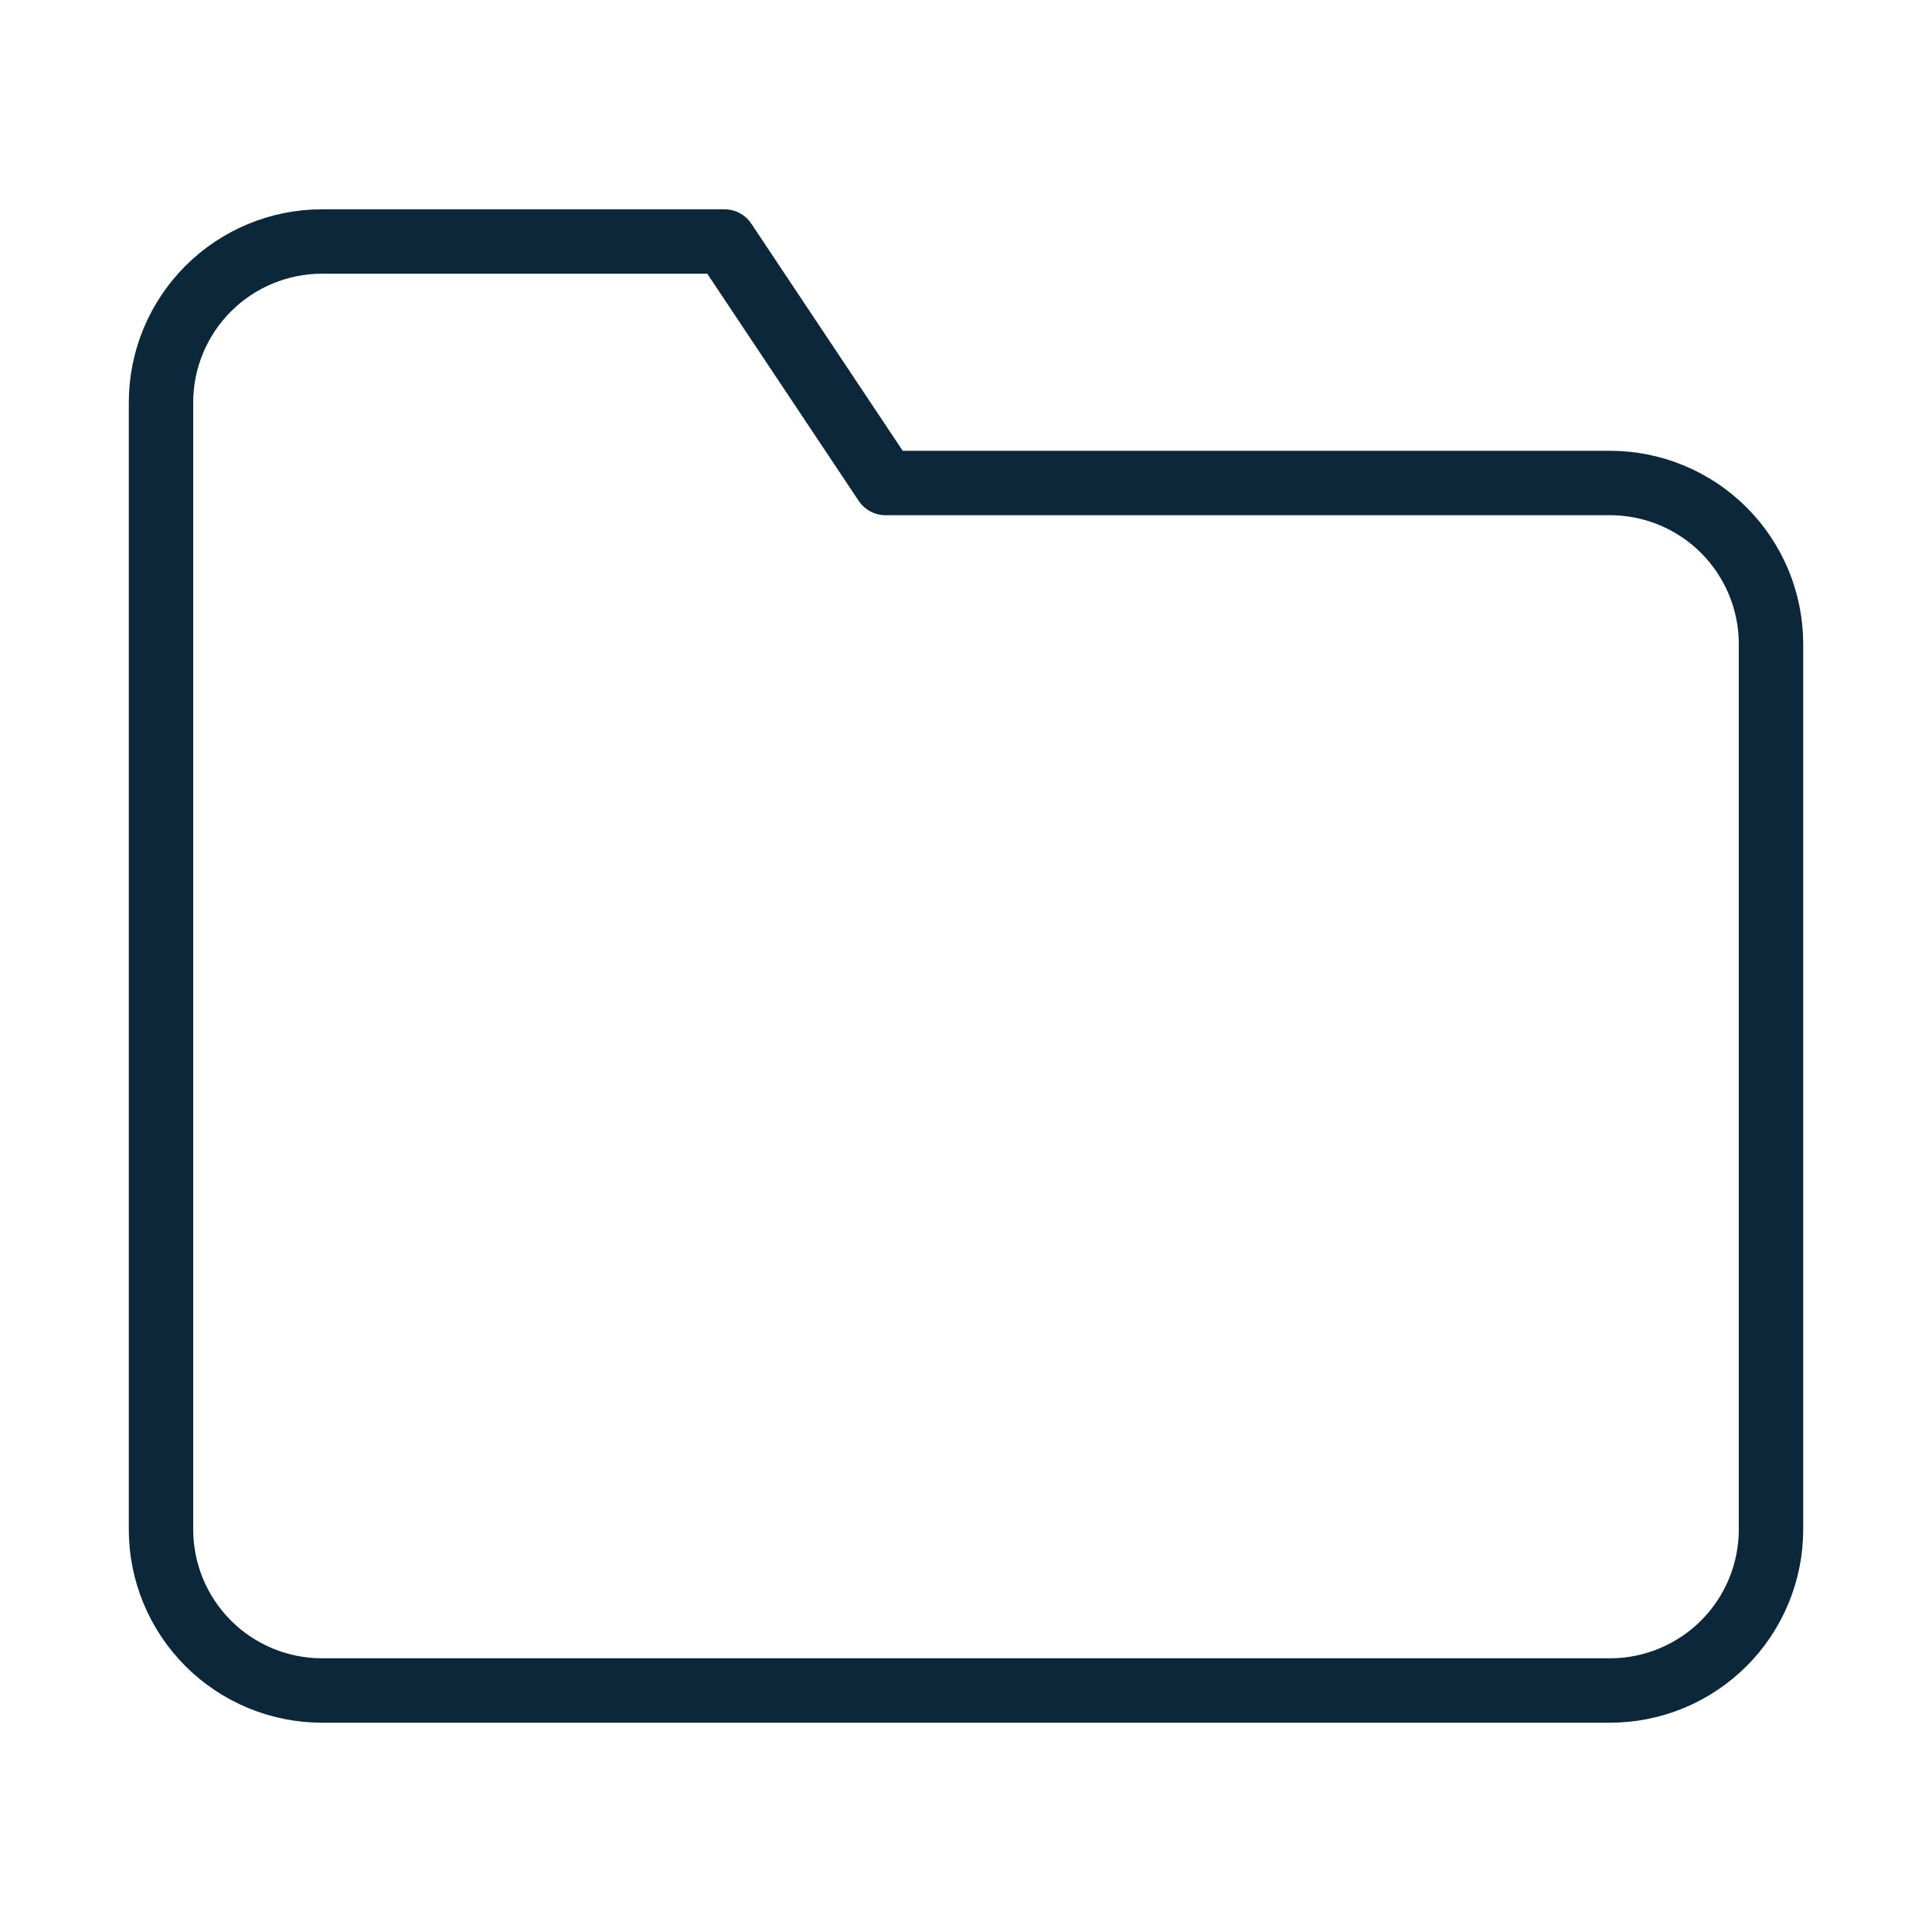
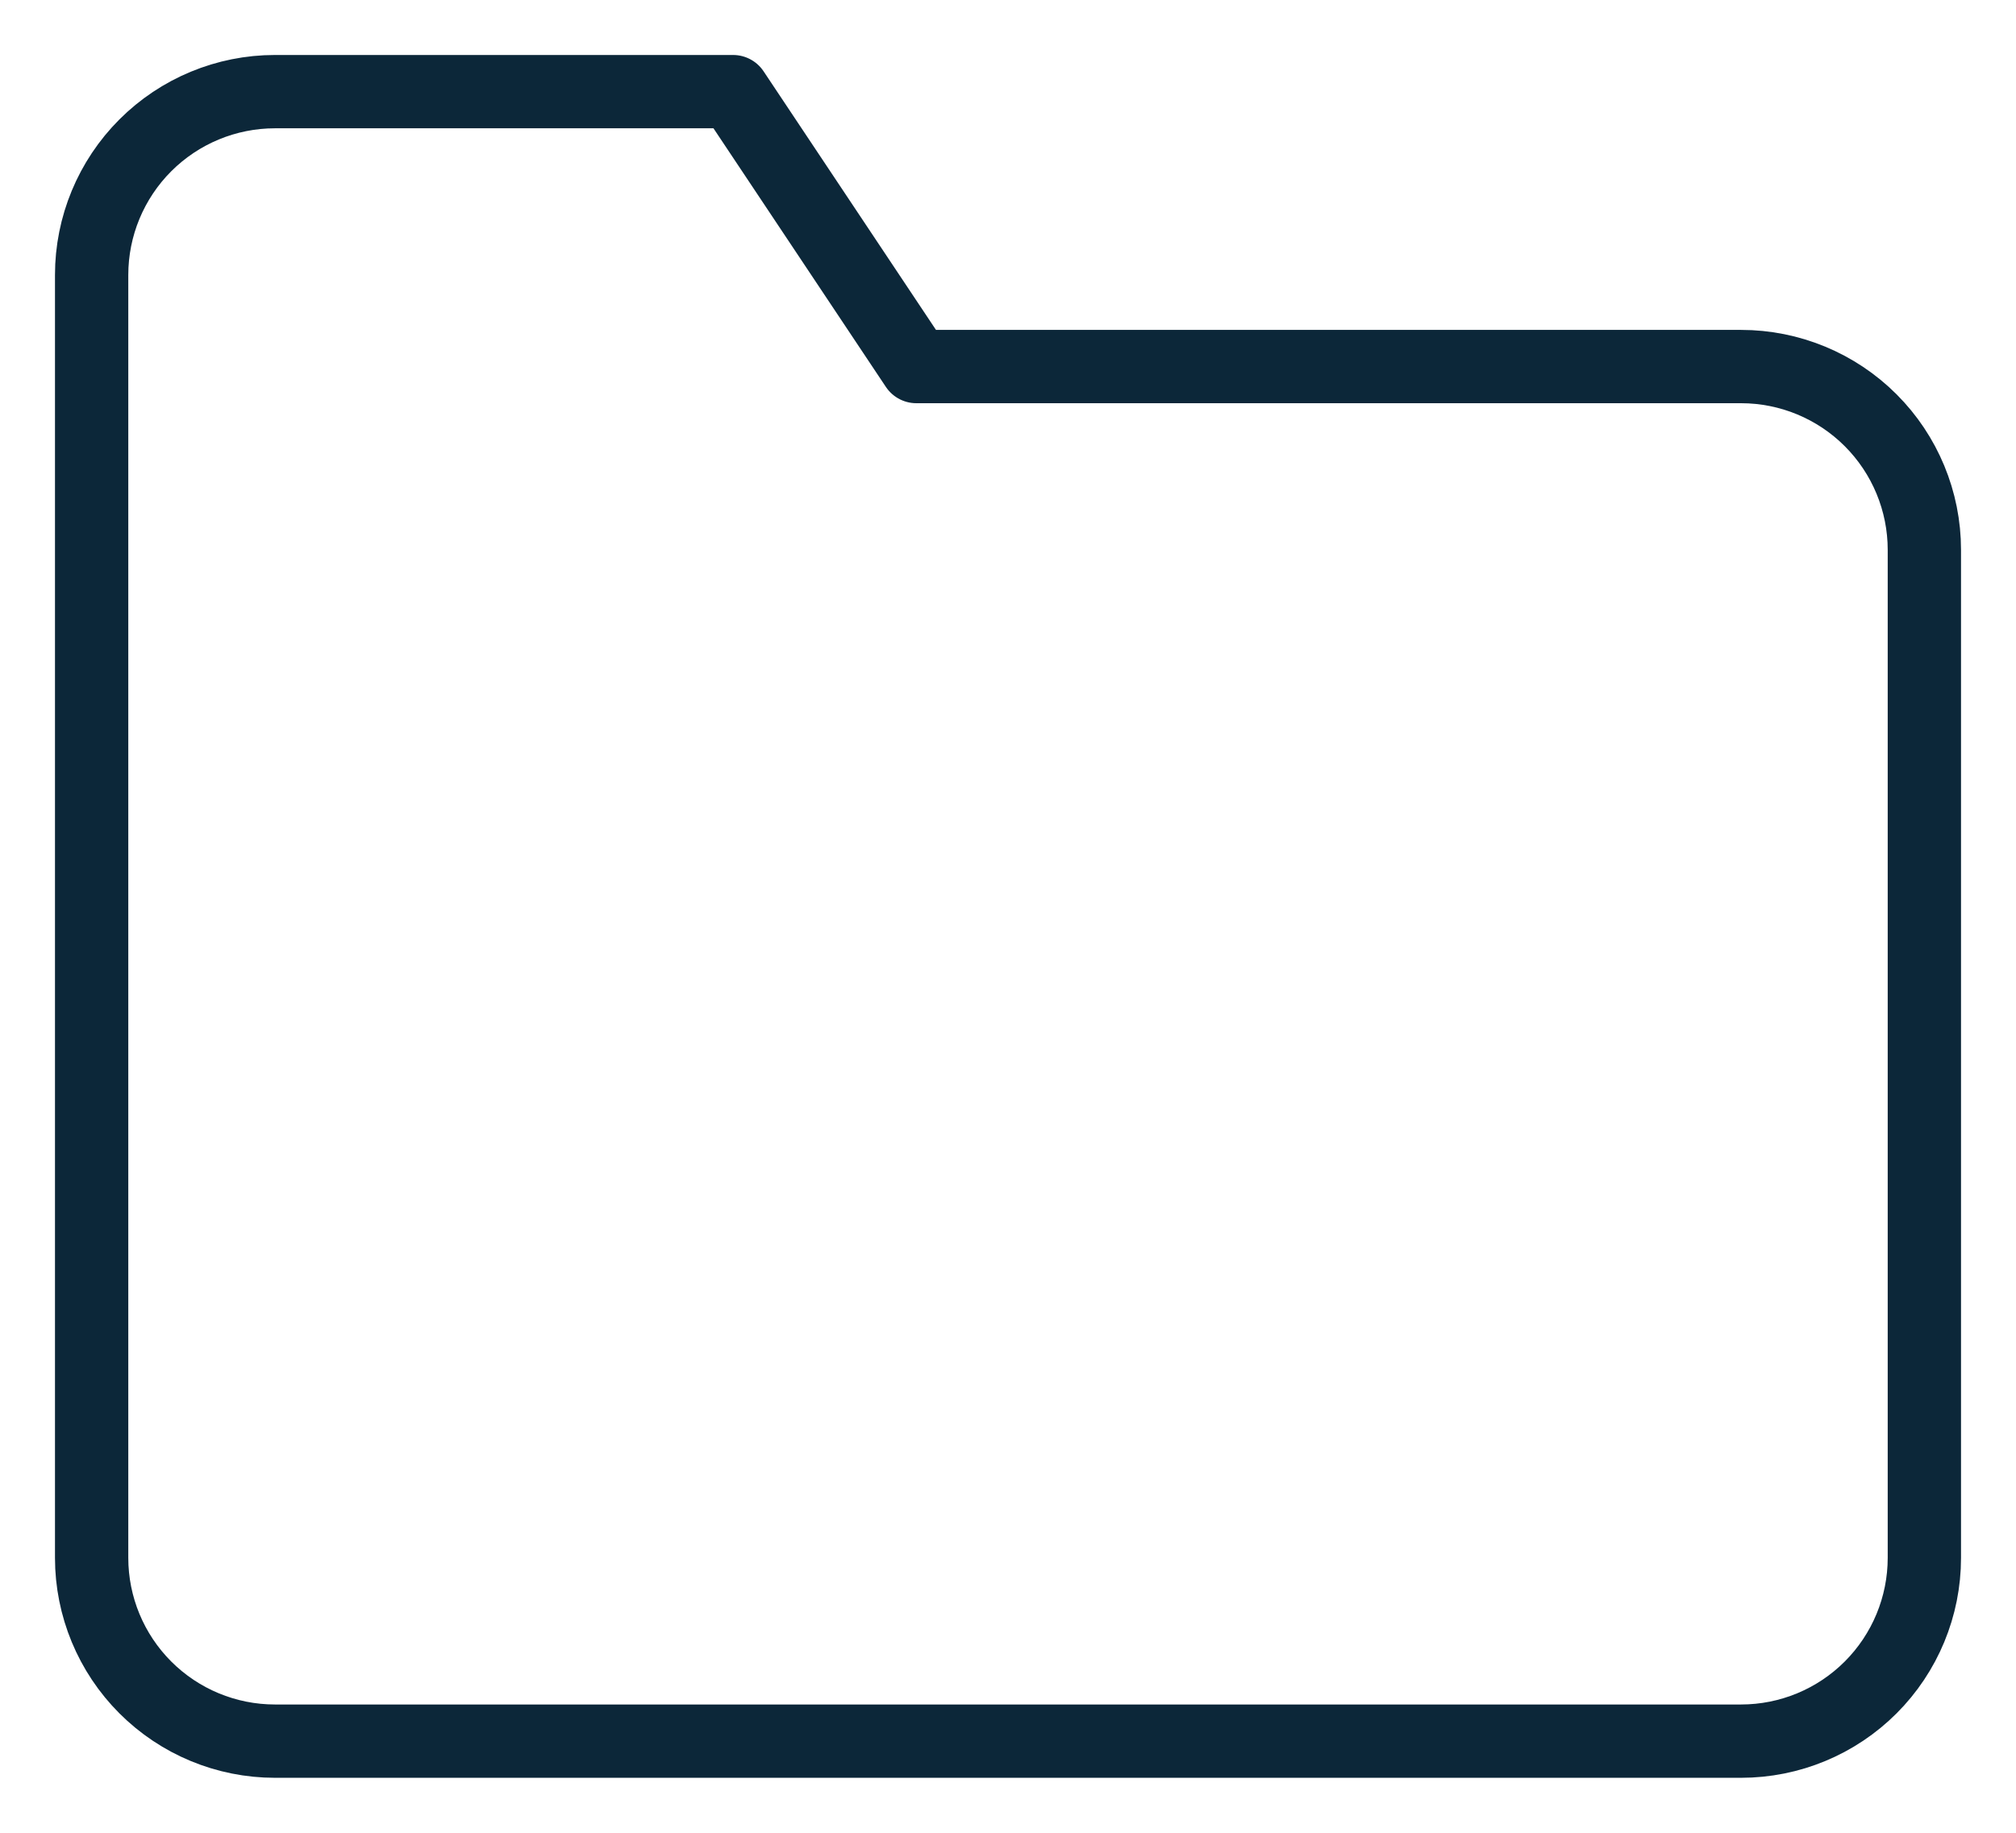
- <svg xmlns="http://www.w3.org/2000/svg" width="24" height="24" viewBox="0 0 24 24" fill="none">
-   <path d="M22 19C22 19.53 21.789 20.039 21.414 20.414C21.039 20.789 20.53 21 20 21H4C3.47 21 2.961 20.789 2.586 20.414C2.211 20.039 2 19.53 2 19V5C2 4.47 2.211 3.961 2.586 3.586C2.961 3.211 3.47 3 4 3H9L11 6H20C20.53 6 21.039 6.211 21.414 6.586C21.789 6.961 22 7.47 22 8V19Z" stroke="#0C2739" stroke-width="0.8" stroke-linecap="round" stroke-linejoin="round" />
+ <svg xmlns="http://www.w3.org/2000/svg" width="22" height="20" viewBox="0 0 22 20" fill="none">
+   <path d="M21 17C21 17.53 20.789 18.039 20.414 18.414C20.039 18.789 19.53 19 19 19H3C2.47 19 1.961 18.789 1.586 18.414C1.211 18.039 1 17.53 1 17V3C1 2.47 1.211 1.961 1.586 1.586C1.961 1.211 2.47 1 3 1H8L10 4H19C19.53 4 20.039 4.211 20.414 4.586C20.789 4.961 21 5.47 21 6V17Z" stroke="#0C2739" stroke-width="0.8" stroke-linecap="round" stroke-linejoin="round" />
</svg>
